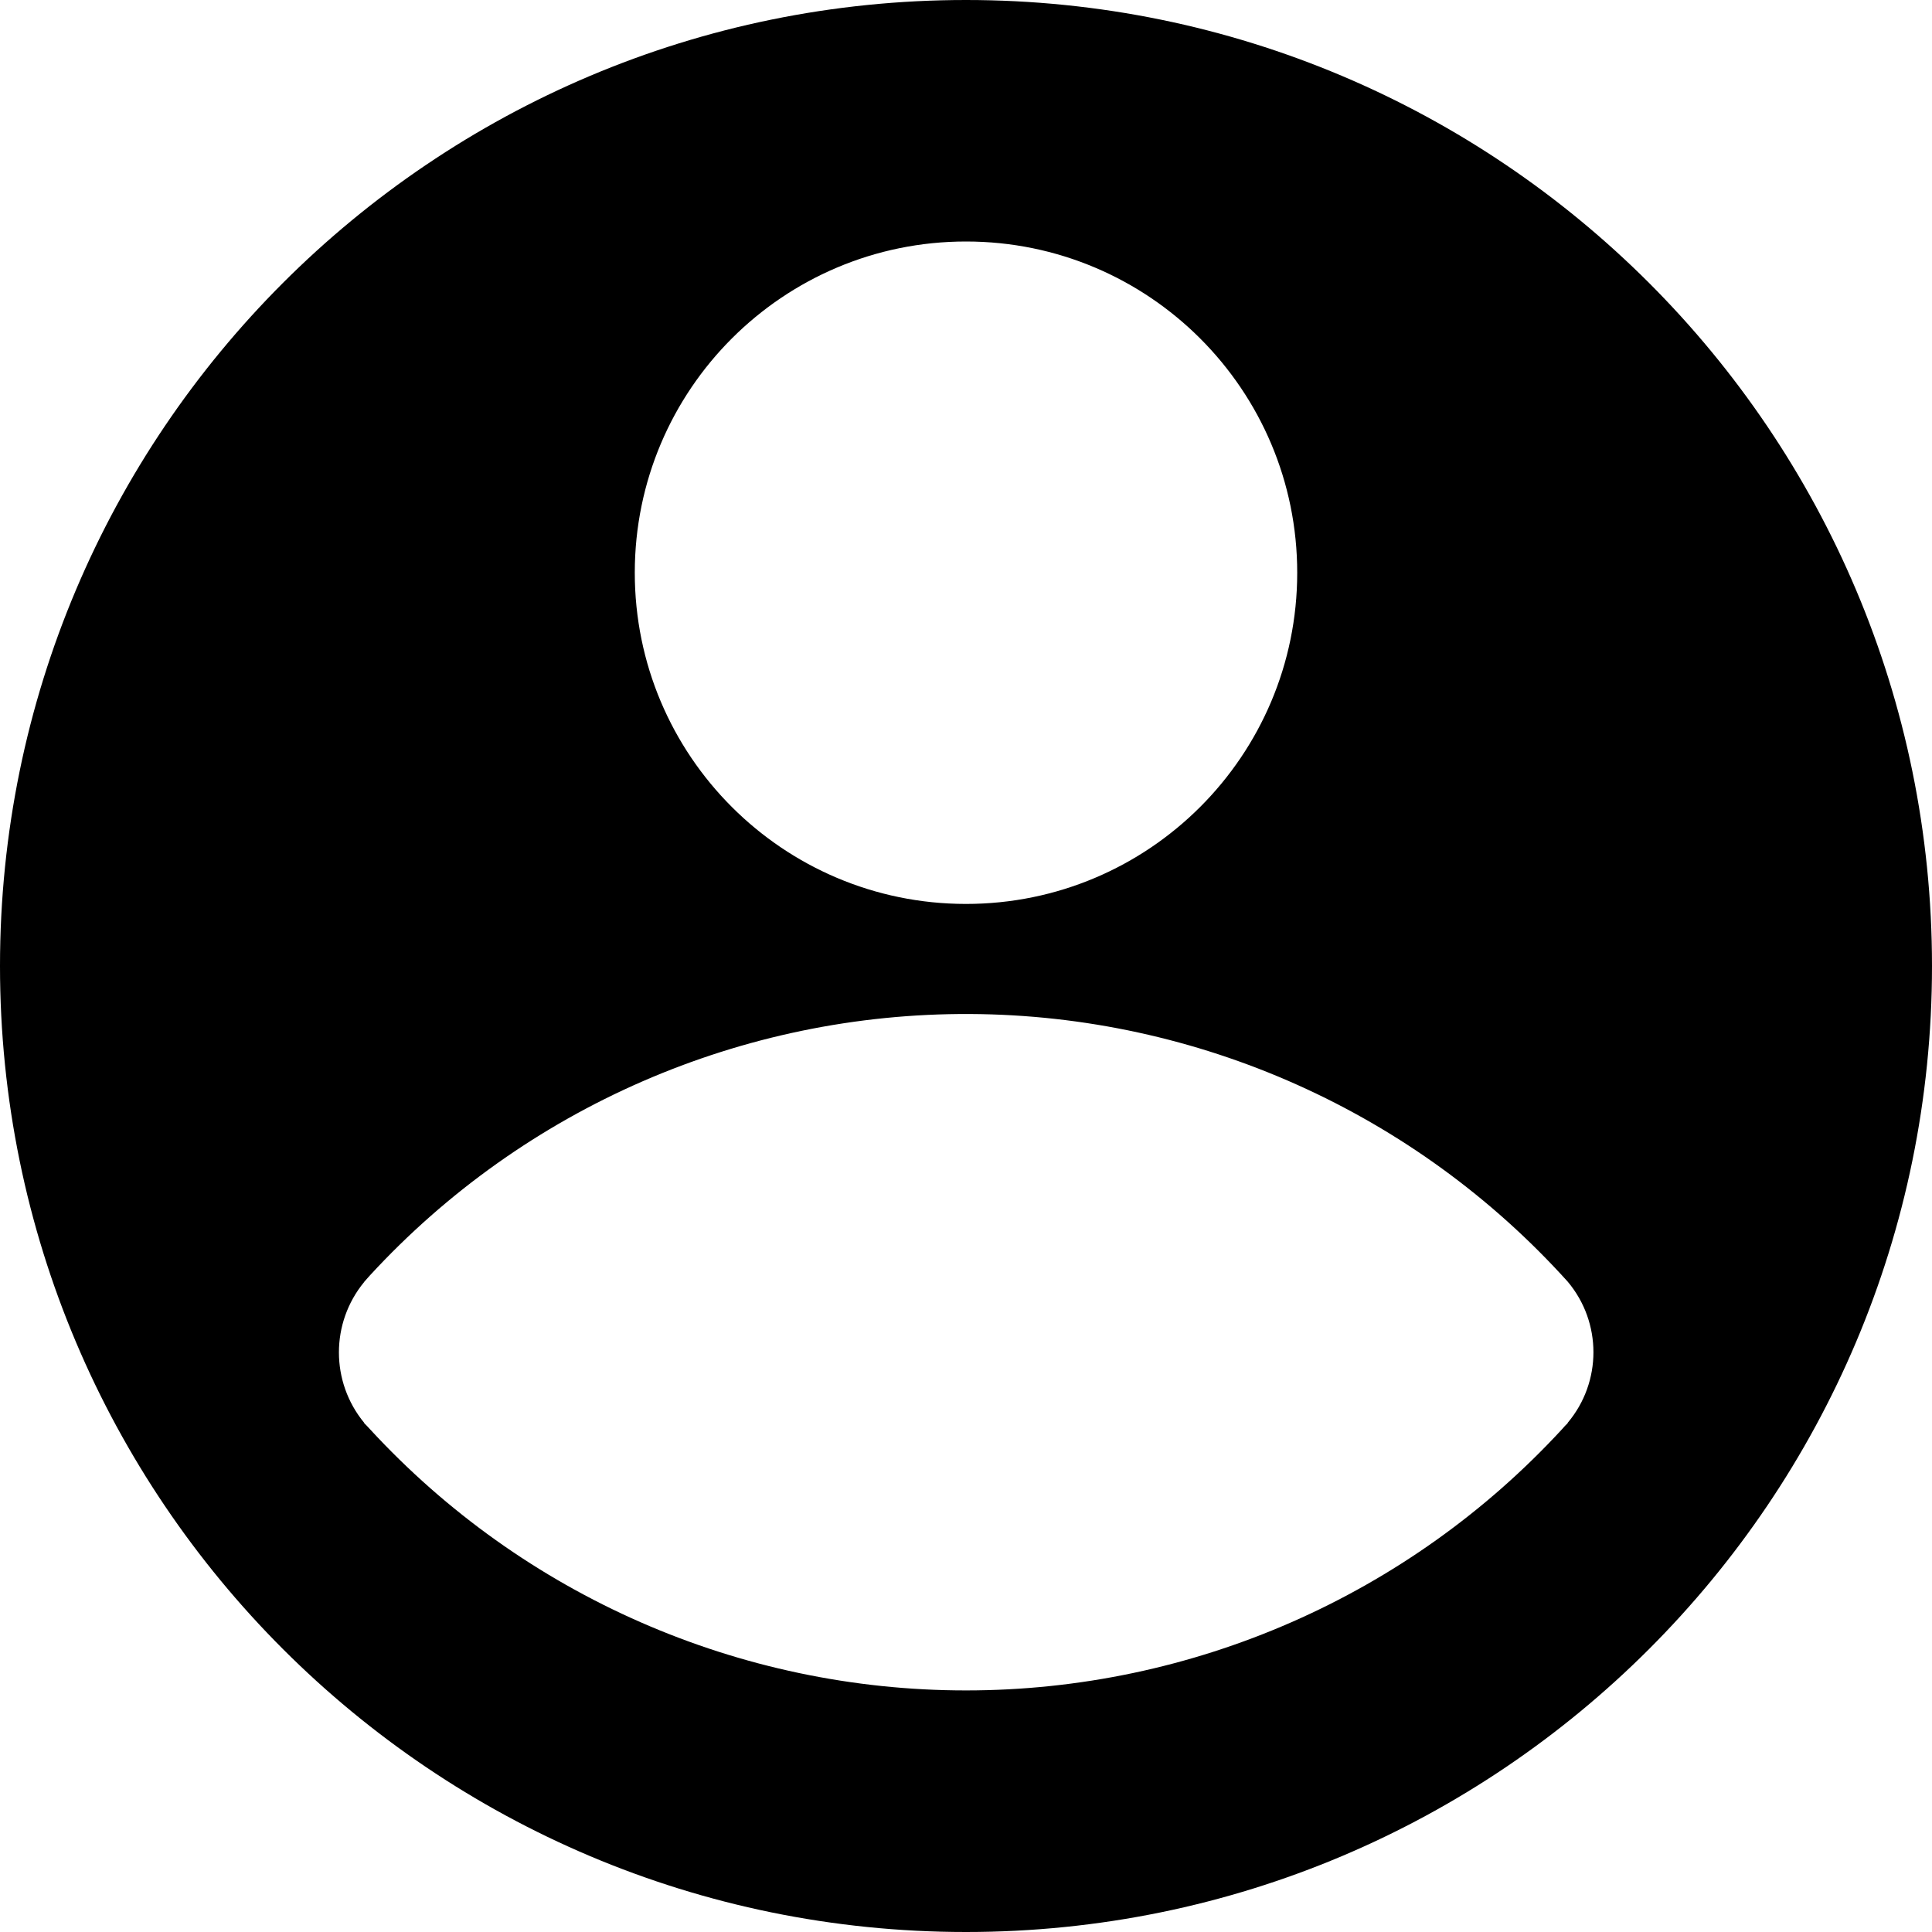
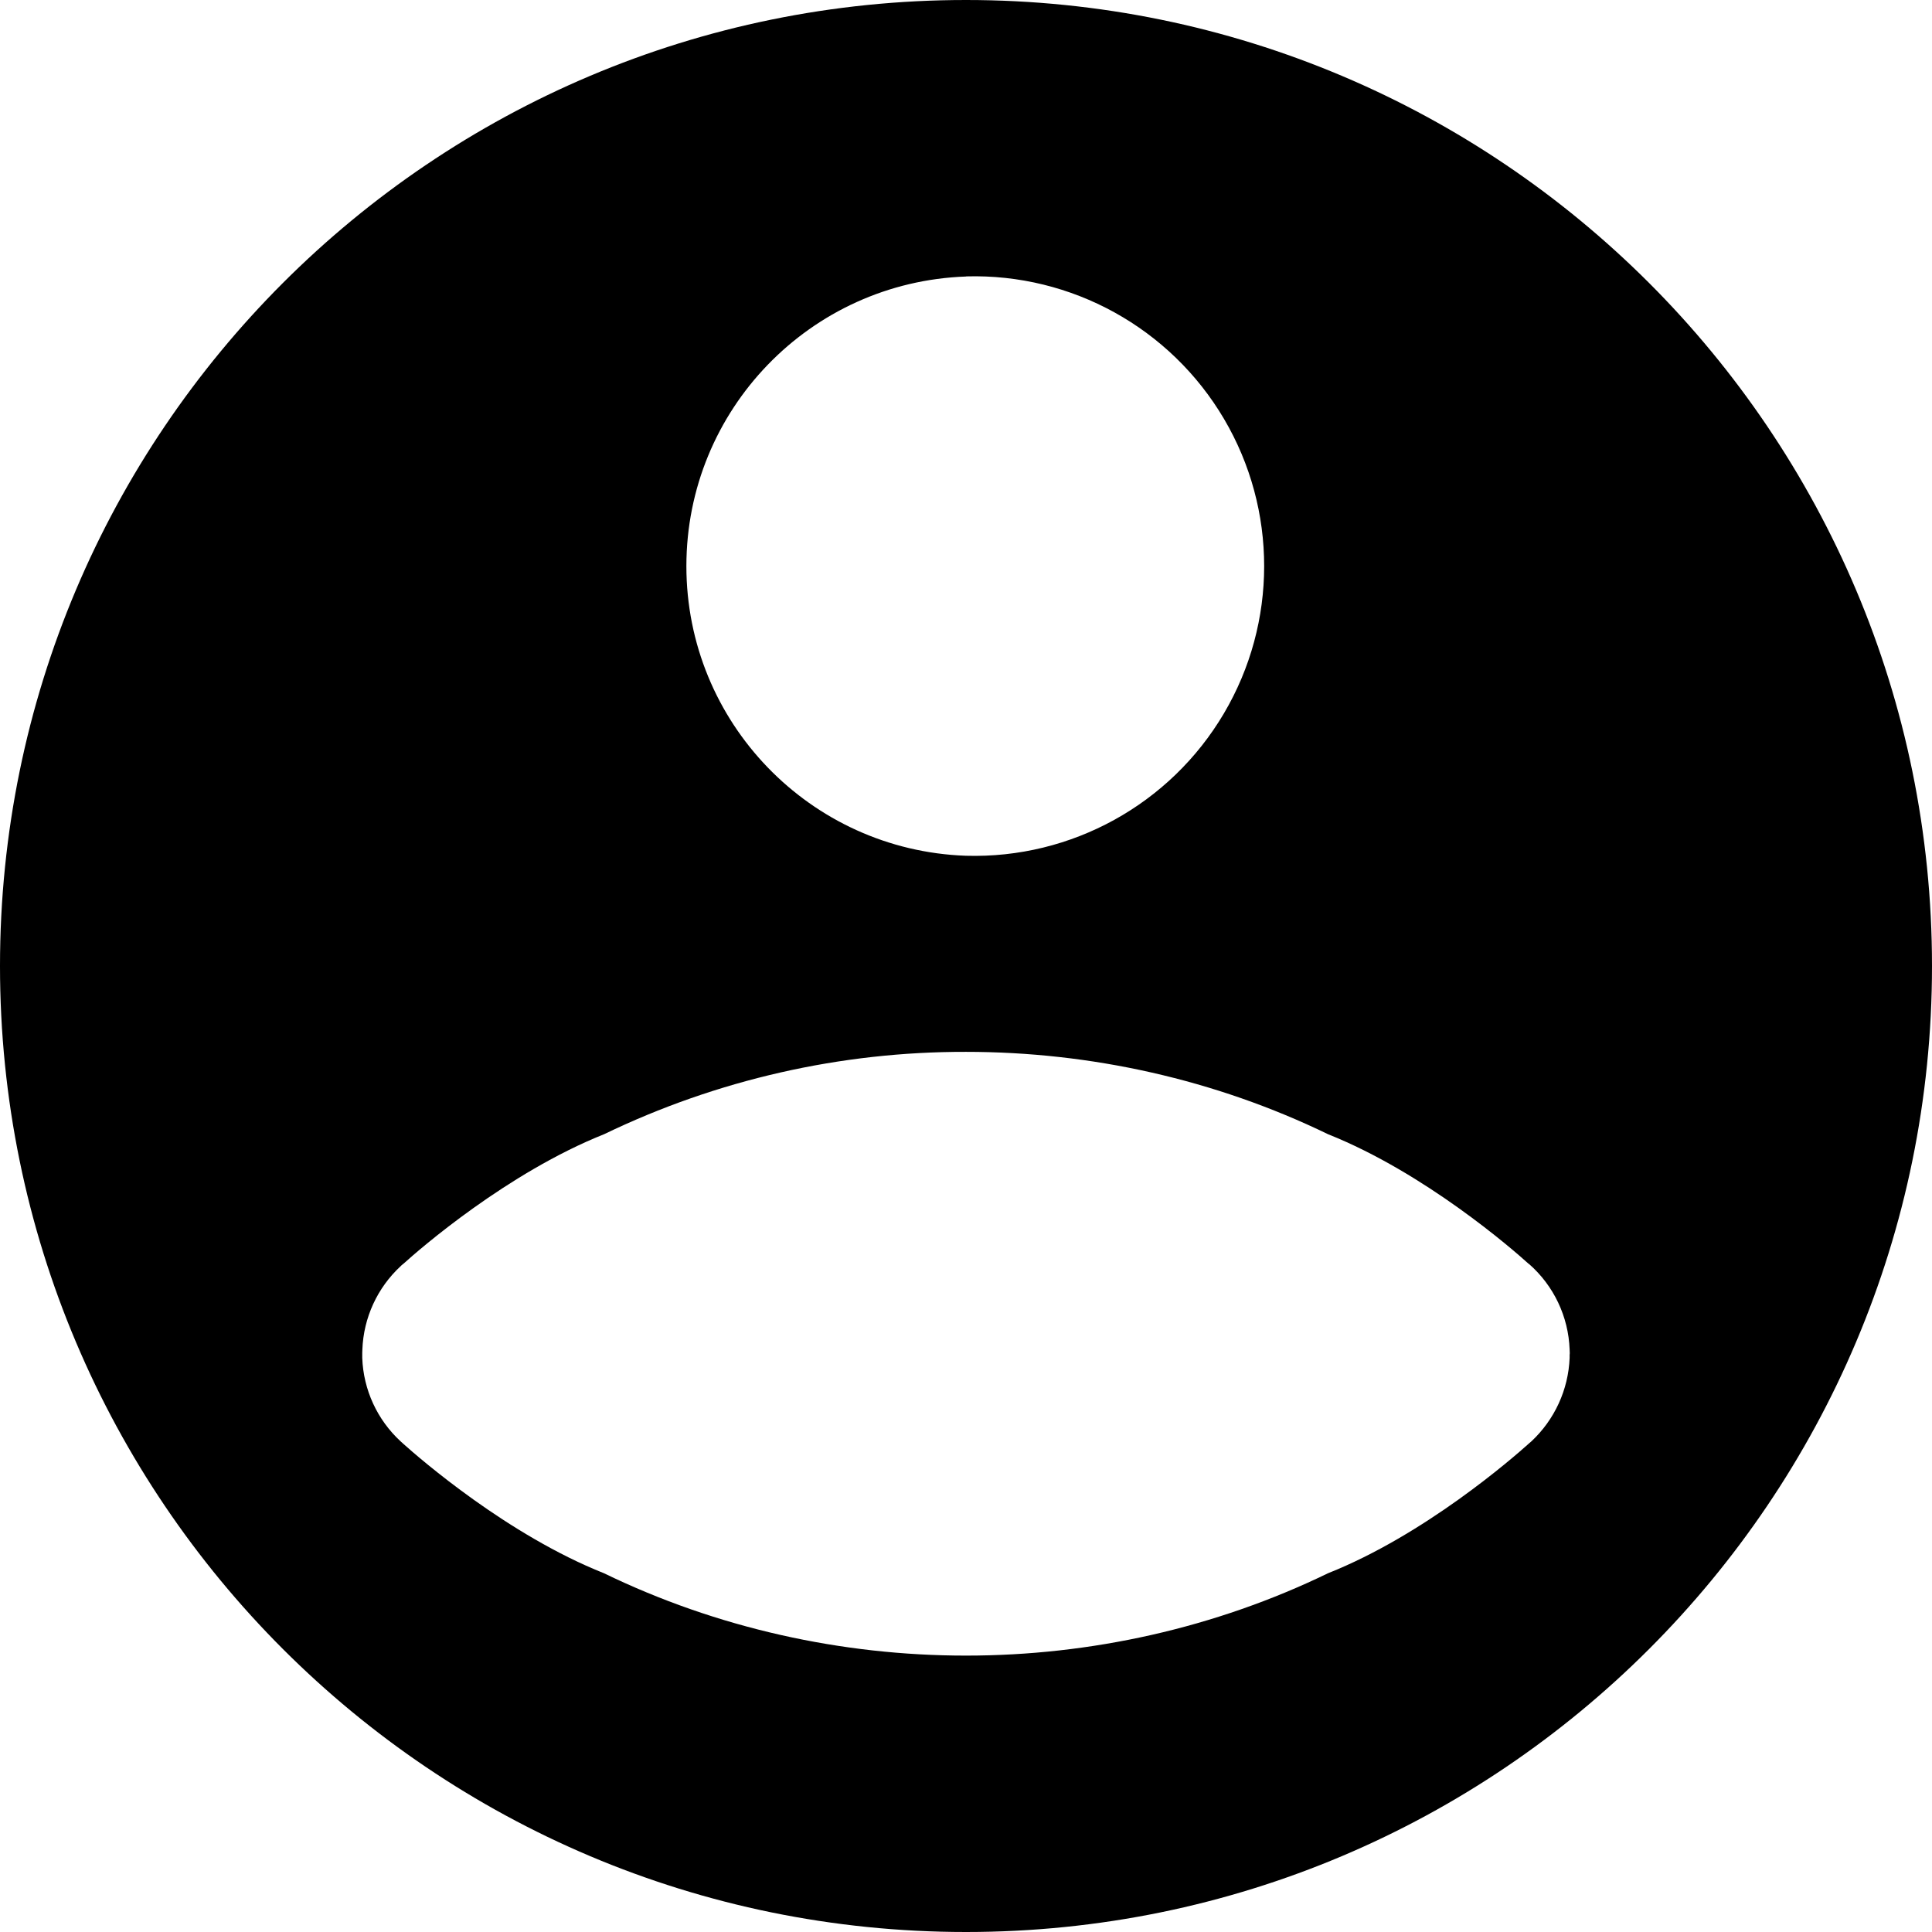
<svg xmlns="http://www.w3.org/2000/svg" width="16" height="16" viewBox="0 0 16 16">
-   <path d="M8 0a8 8 0 1 0 0 16A8 8 0 0 0 8 0zm.001 2a2.743 2.743 0 1 1-.002 5.486A2.743 2.743 0 0 1 8.001 2zm4.982 9.783v.003l-.021.021-.024.027a6.713 6.713 0 0 1-9.875.001l-.026-.028-.021-.021v-.003a.917.917 0 0 1 0-1.166v-.001l.047-.053a6.71 6.71 0 0 1 9.92.051.908.908 0 0 1 0 1.169z" />
+   <path d="M8 0a8 8 0 1 0 0 16A8 8 0 0 0 8 0zm.001 2.289a2.4 2.4 0 1 1-.002 4.798A2.4 2.4 0 0 1 8 2.29zM13 11.211l-.001.008v.027a1 1 0 0 1-.317.691l-.02.017-.003.003c-.134.12-.861.754-1.661 1.072-.934.453-1.966.682-2.998.682s-2.064-.229-2.998-.682c-.8-.318-1.528-.952-1.662-1.072l-.003-.003-.019-.017A.988.988 0 0 1 3 11.246v-.027-.008-.008l.001-.027a.99.99 0 0 1 .318-.691s.006-.007.019-.017l.003-.002c.133-.121.862-.754 1.662-1.073A6.861 6.861 0 0 1 8 8.711c1.033 0 2.064.229 2.998.682.8.319 1.528.952 1.661 1.073a.008.008 0 0 0 .004.002.99.99 0 0 1 .336.708l.001.027v.008z" />
</svg>
